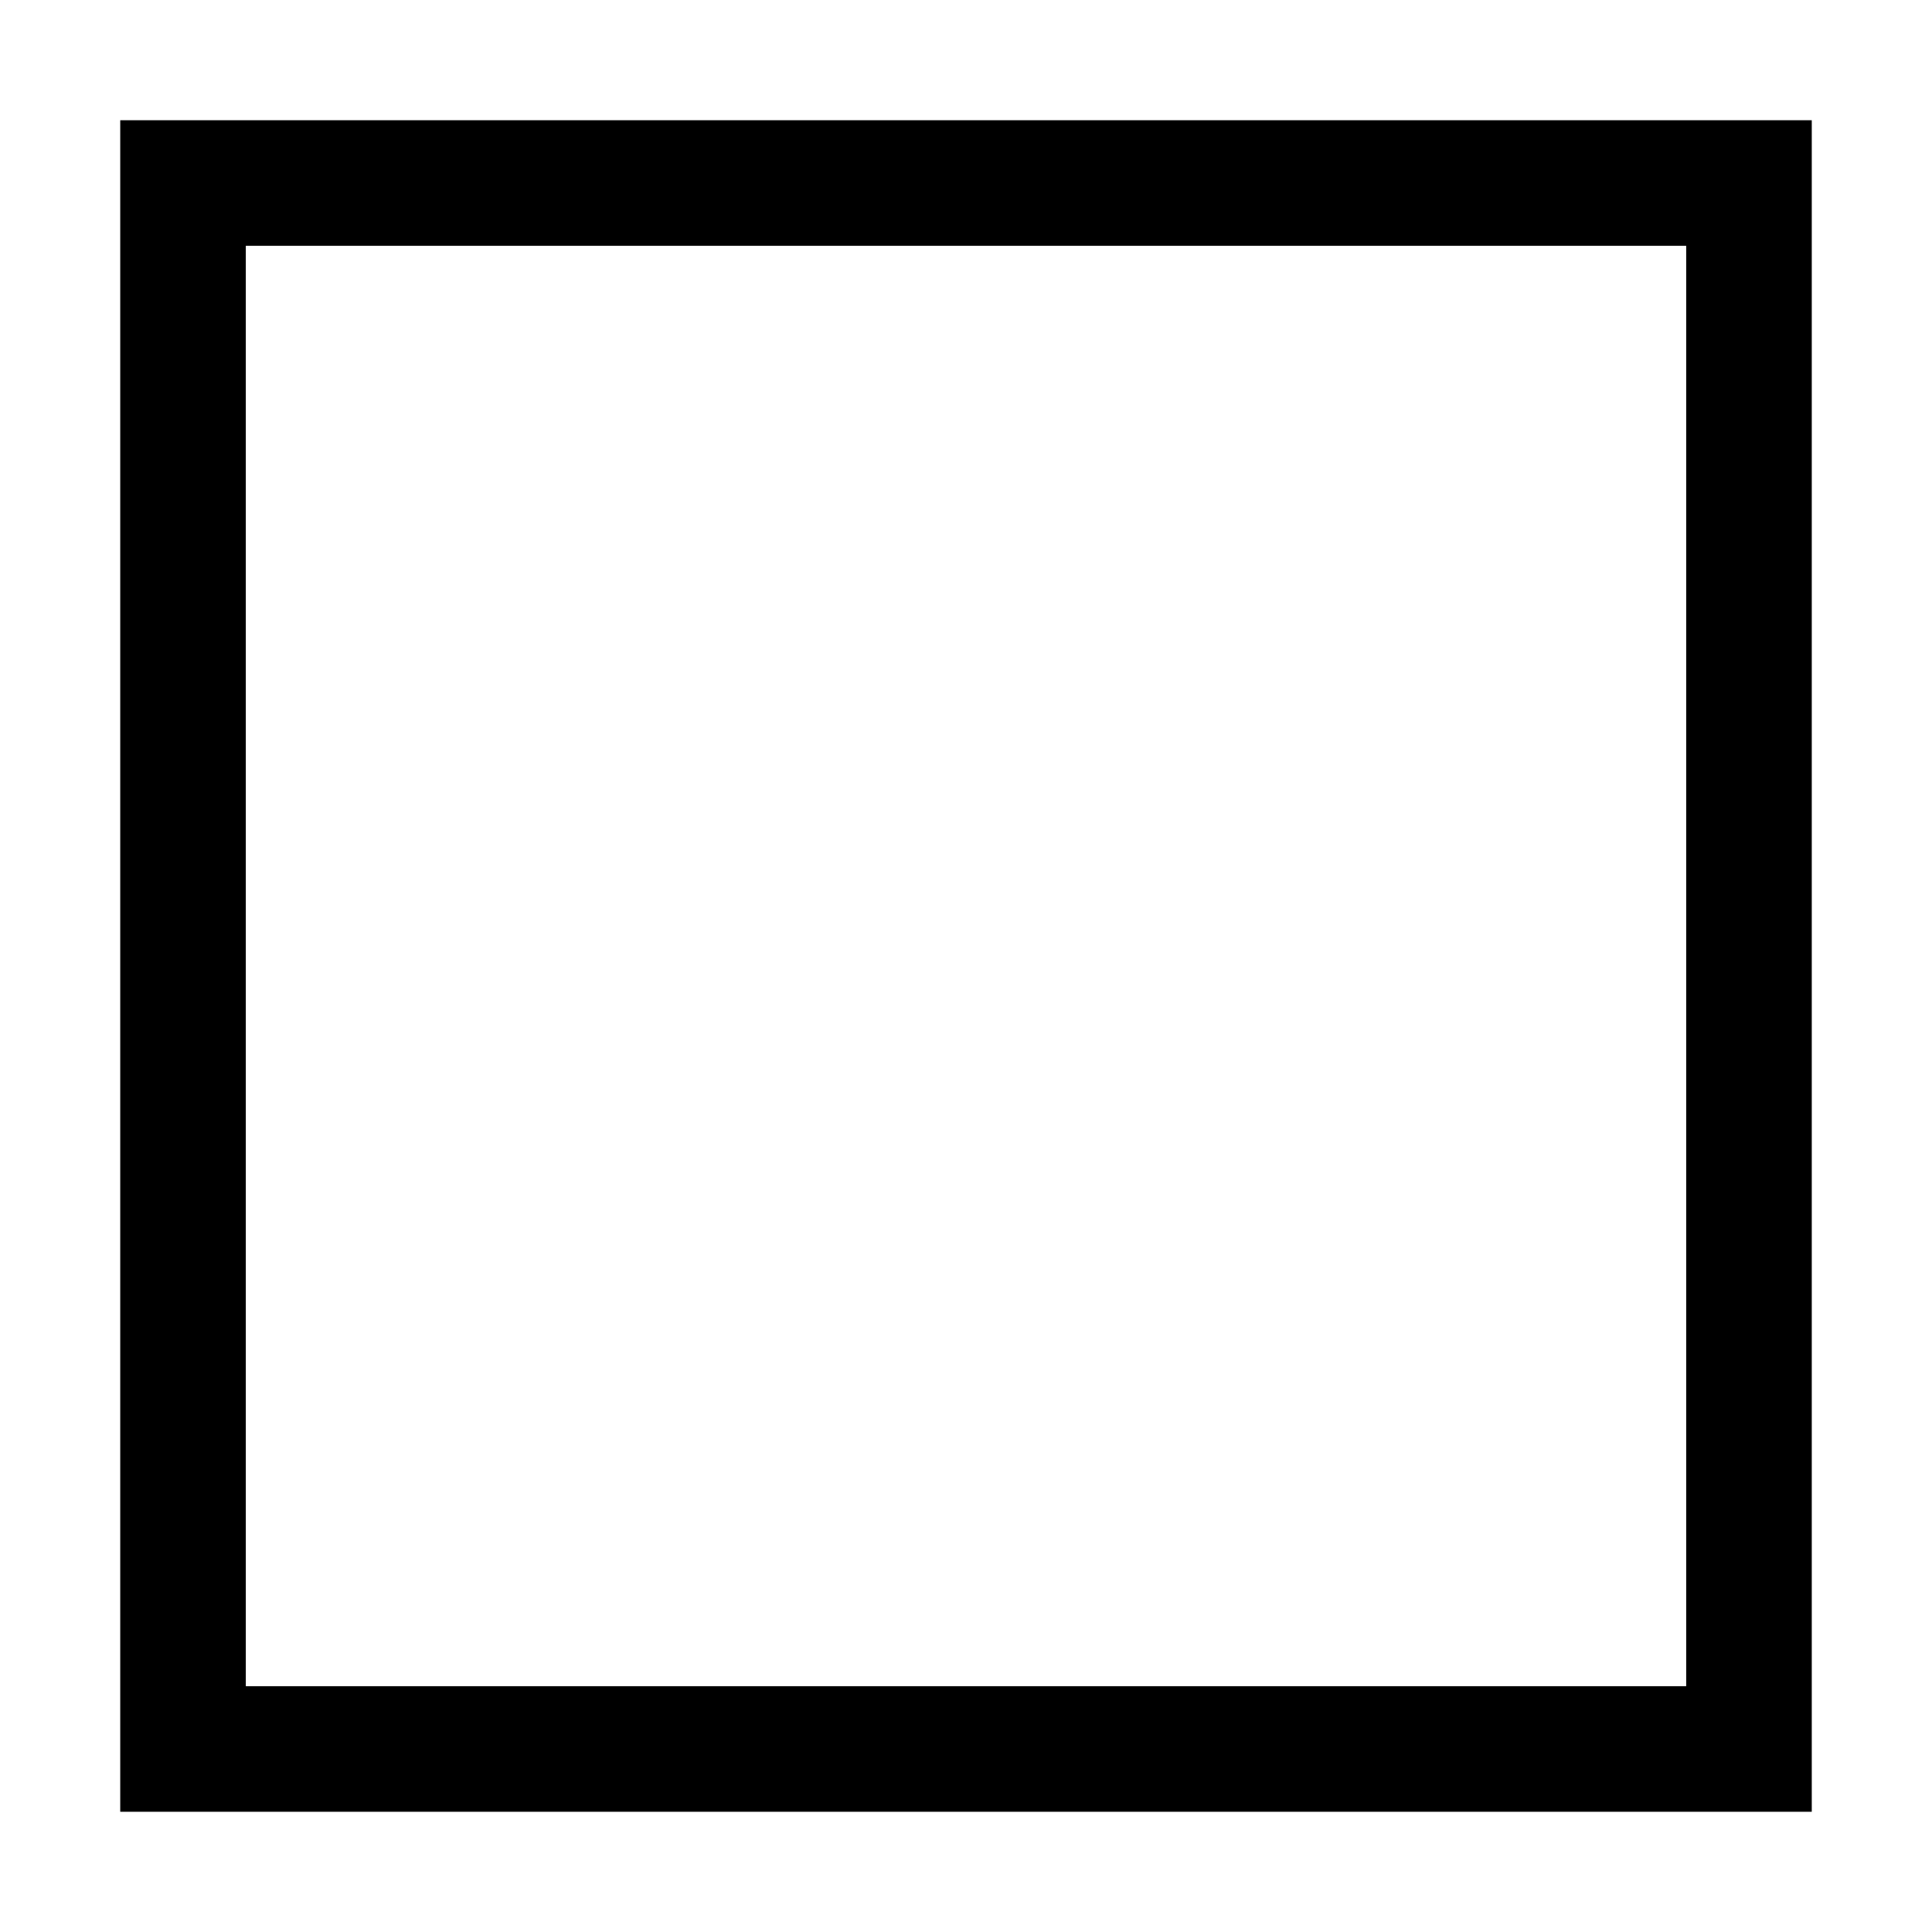
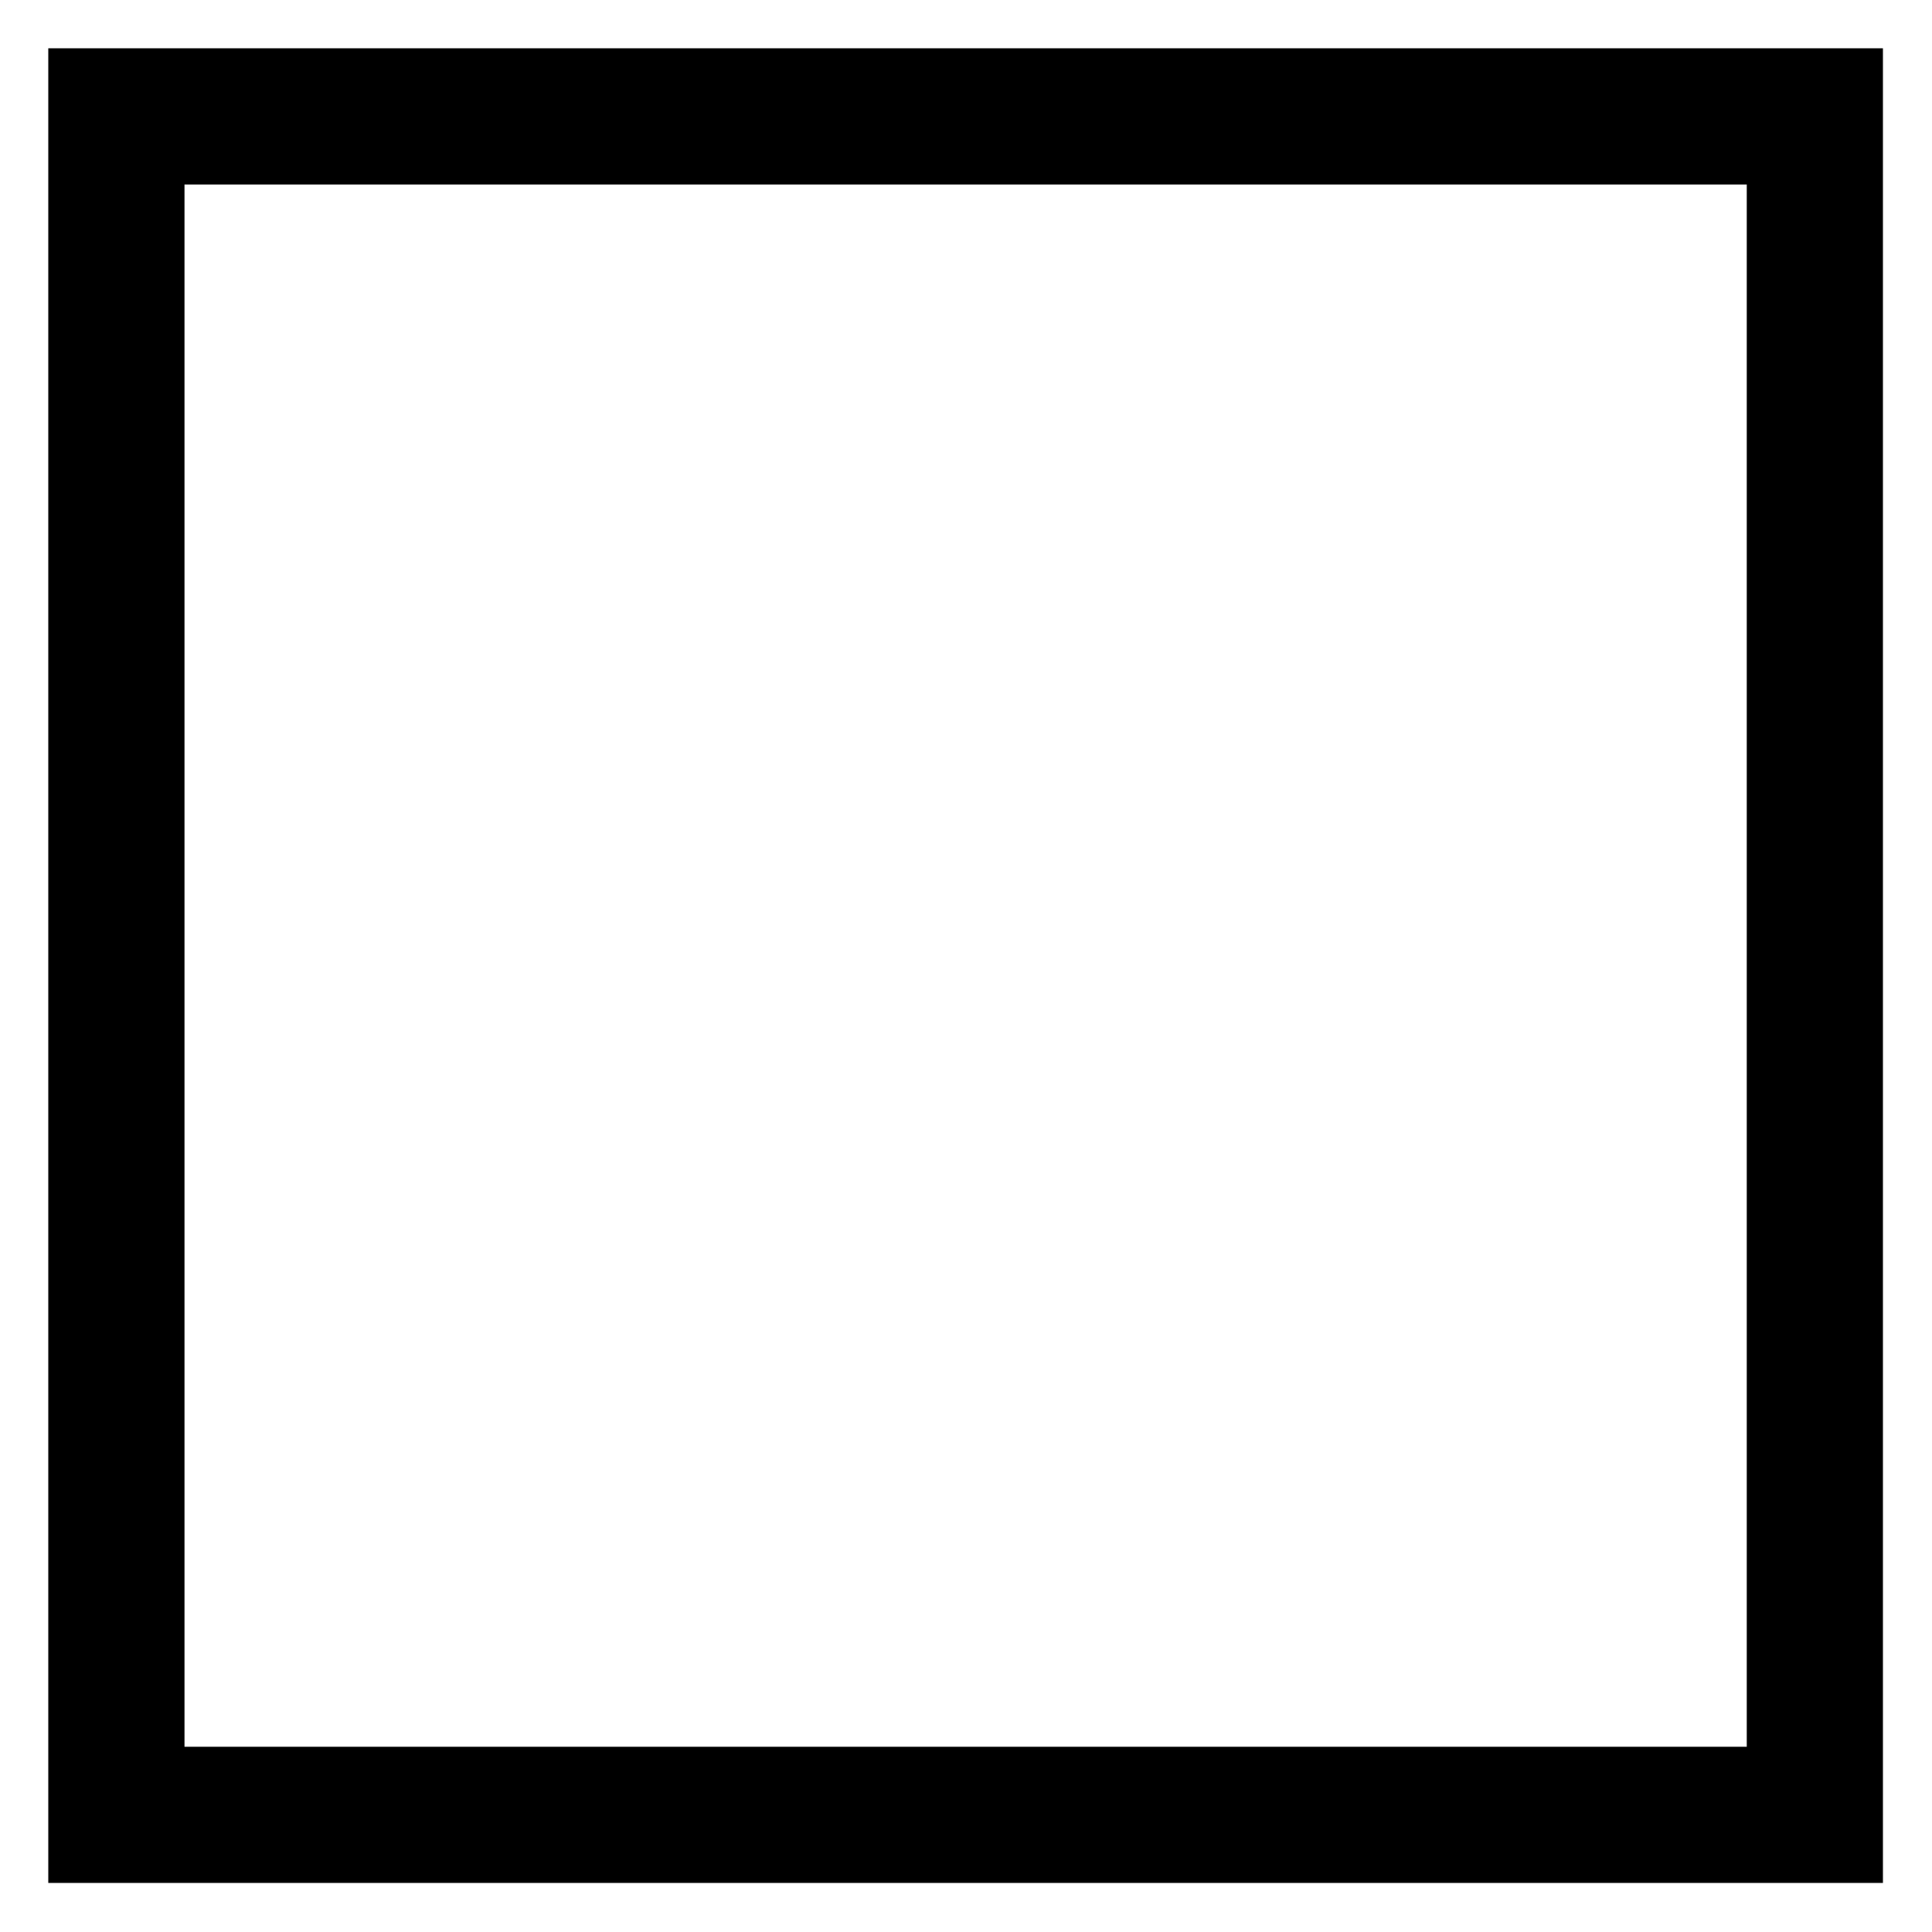
- <svg xmlns="http://www.w3.org/2000/svg" version="1.1" id="Layer_1" x="0px" y="0px" width="30px" height="30px" viewBox="0 0 30 30" enable-background="new 0 0 30 30" xml:space="preserve">
-   <path fill-rule="evenodd" clip-rule="evenodd" d="M26.183,3.817v22.366H3.817V3.817H26.183z M1.867,28.133h26.266V1.867H1.867  V28.133z" />
+ <svg xmlns="http://www.w3.org/2000/svg" version="1.0" id="Layer_1" x="0px" y="0px" width="283.465px" height="283.465px" viewBox="-126.732 -126.732 283.465 283.465" enable-background="new -126.732 -126.732 283.465 283.465" xml:space="preserve">
+   <path d="M129.661-99.656v229.317H-99.656V-99.656H129.661z M-119.646,149.646h269.291v-269.291h-269.291V149.646z" />
</svg>
